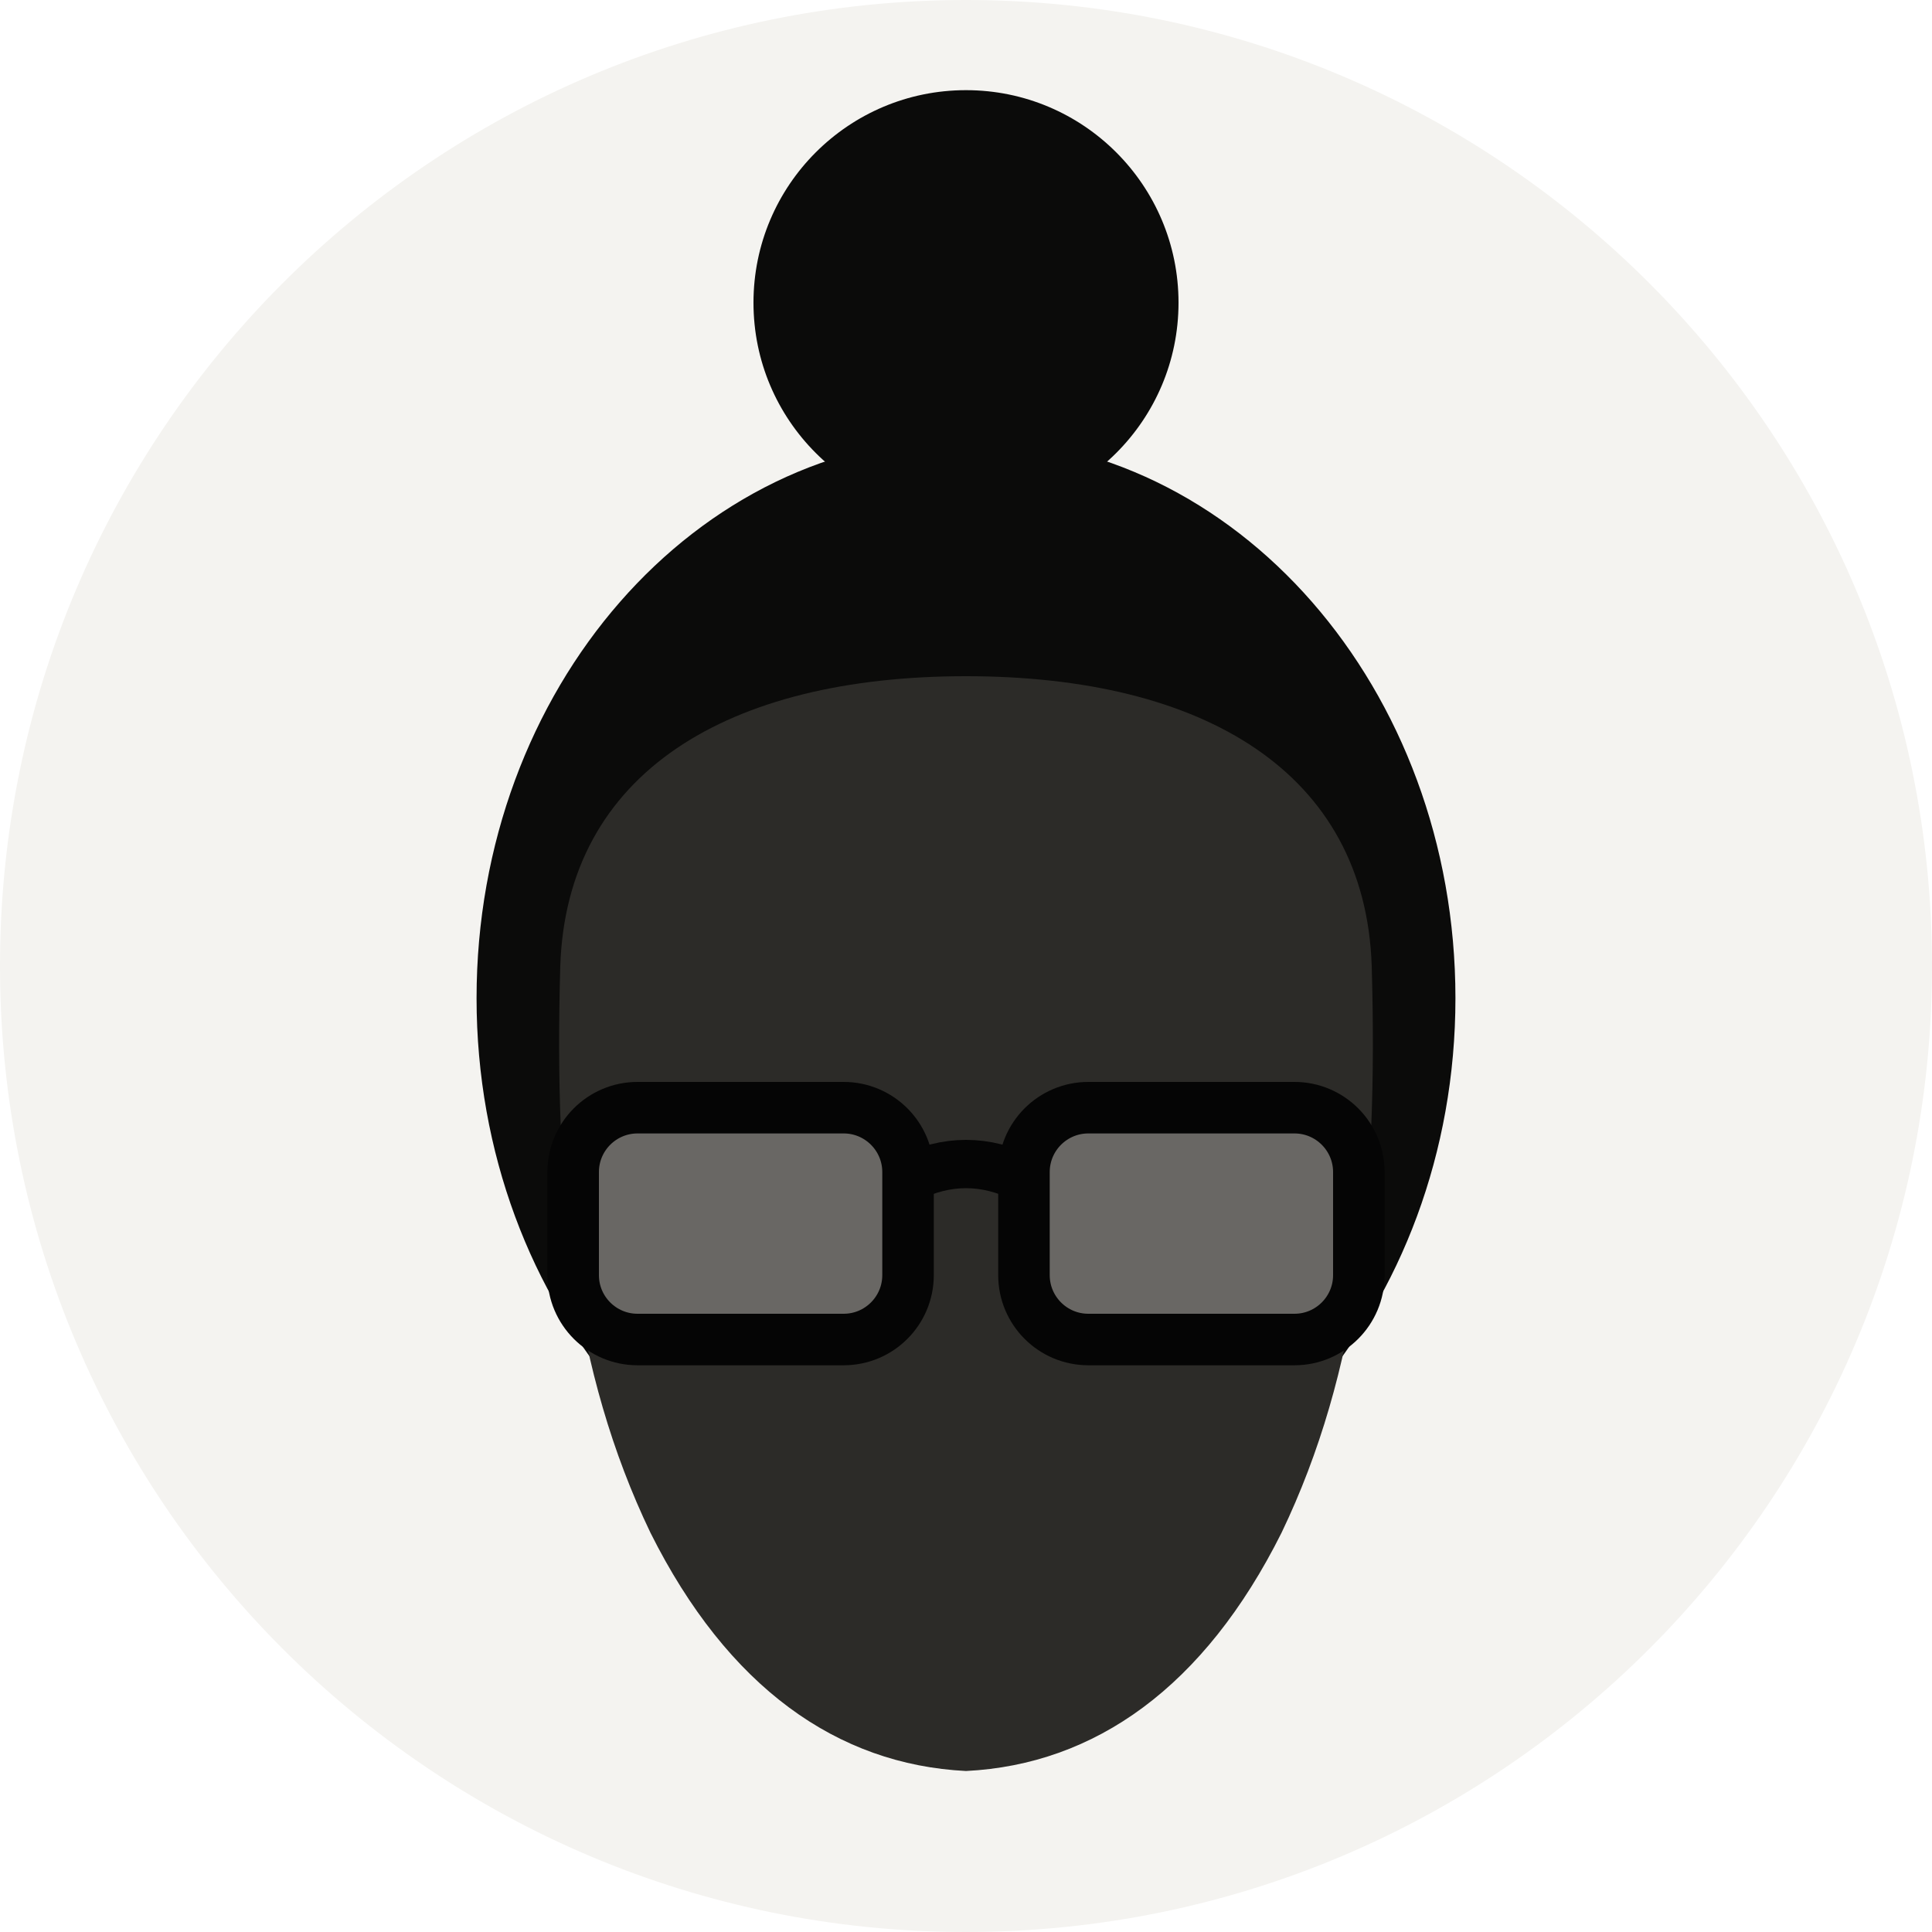
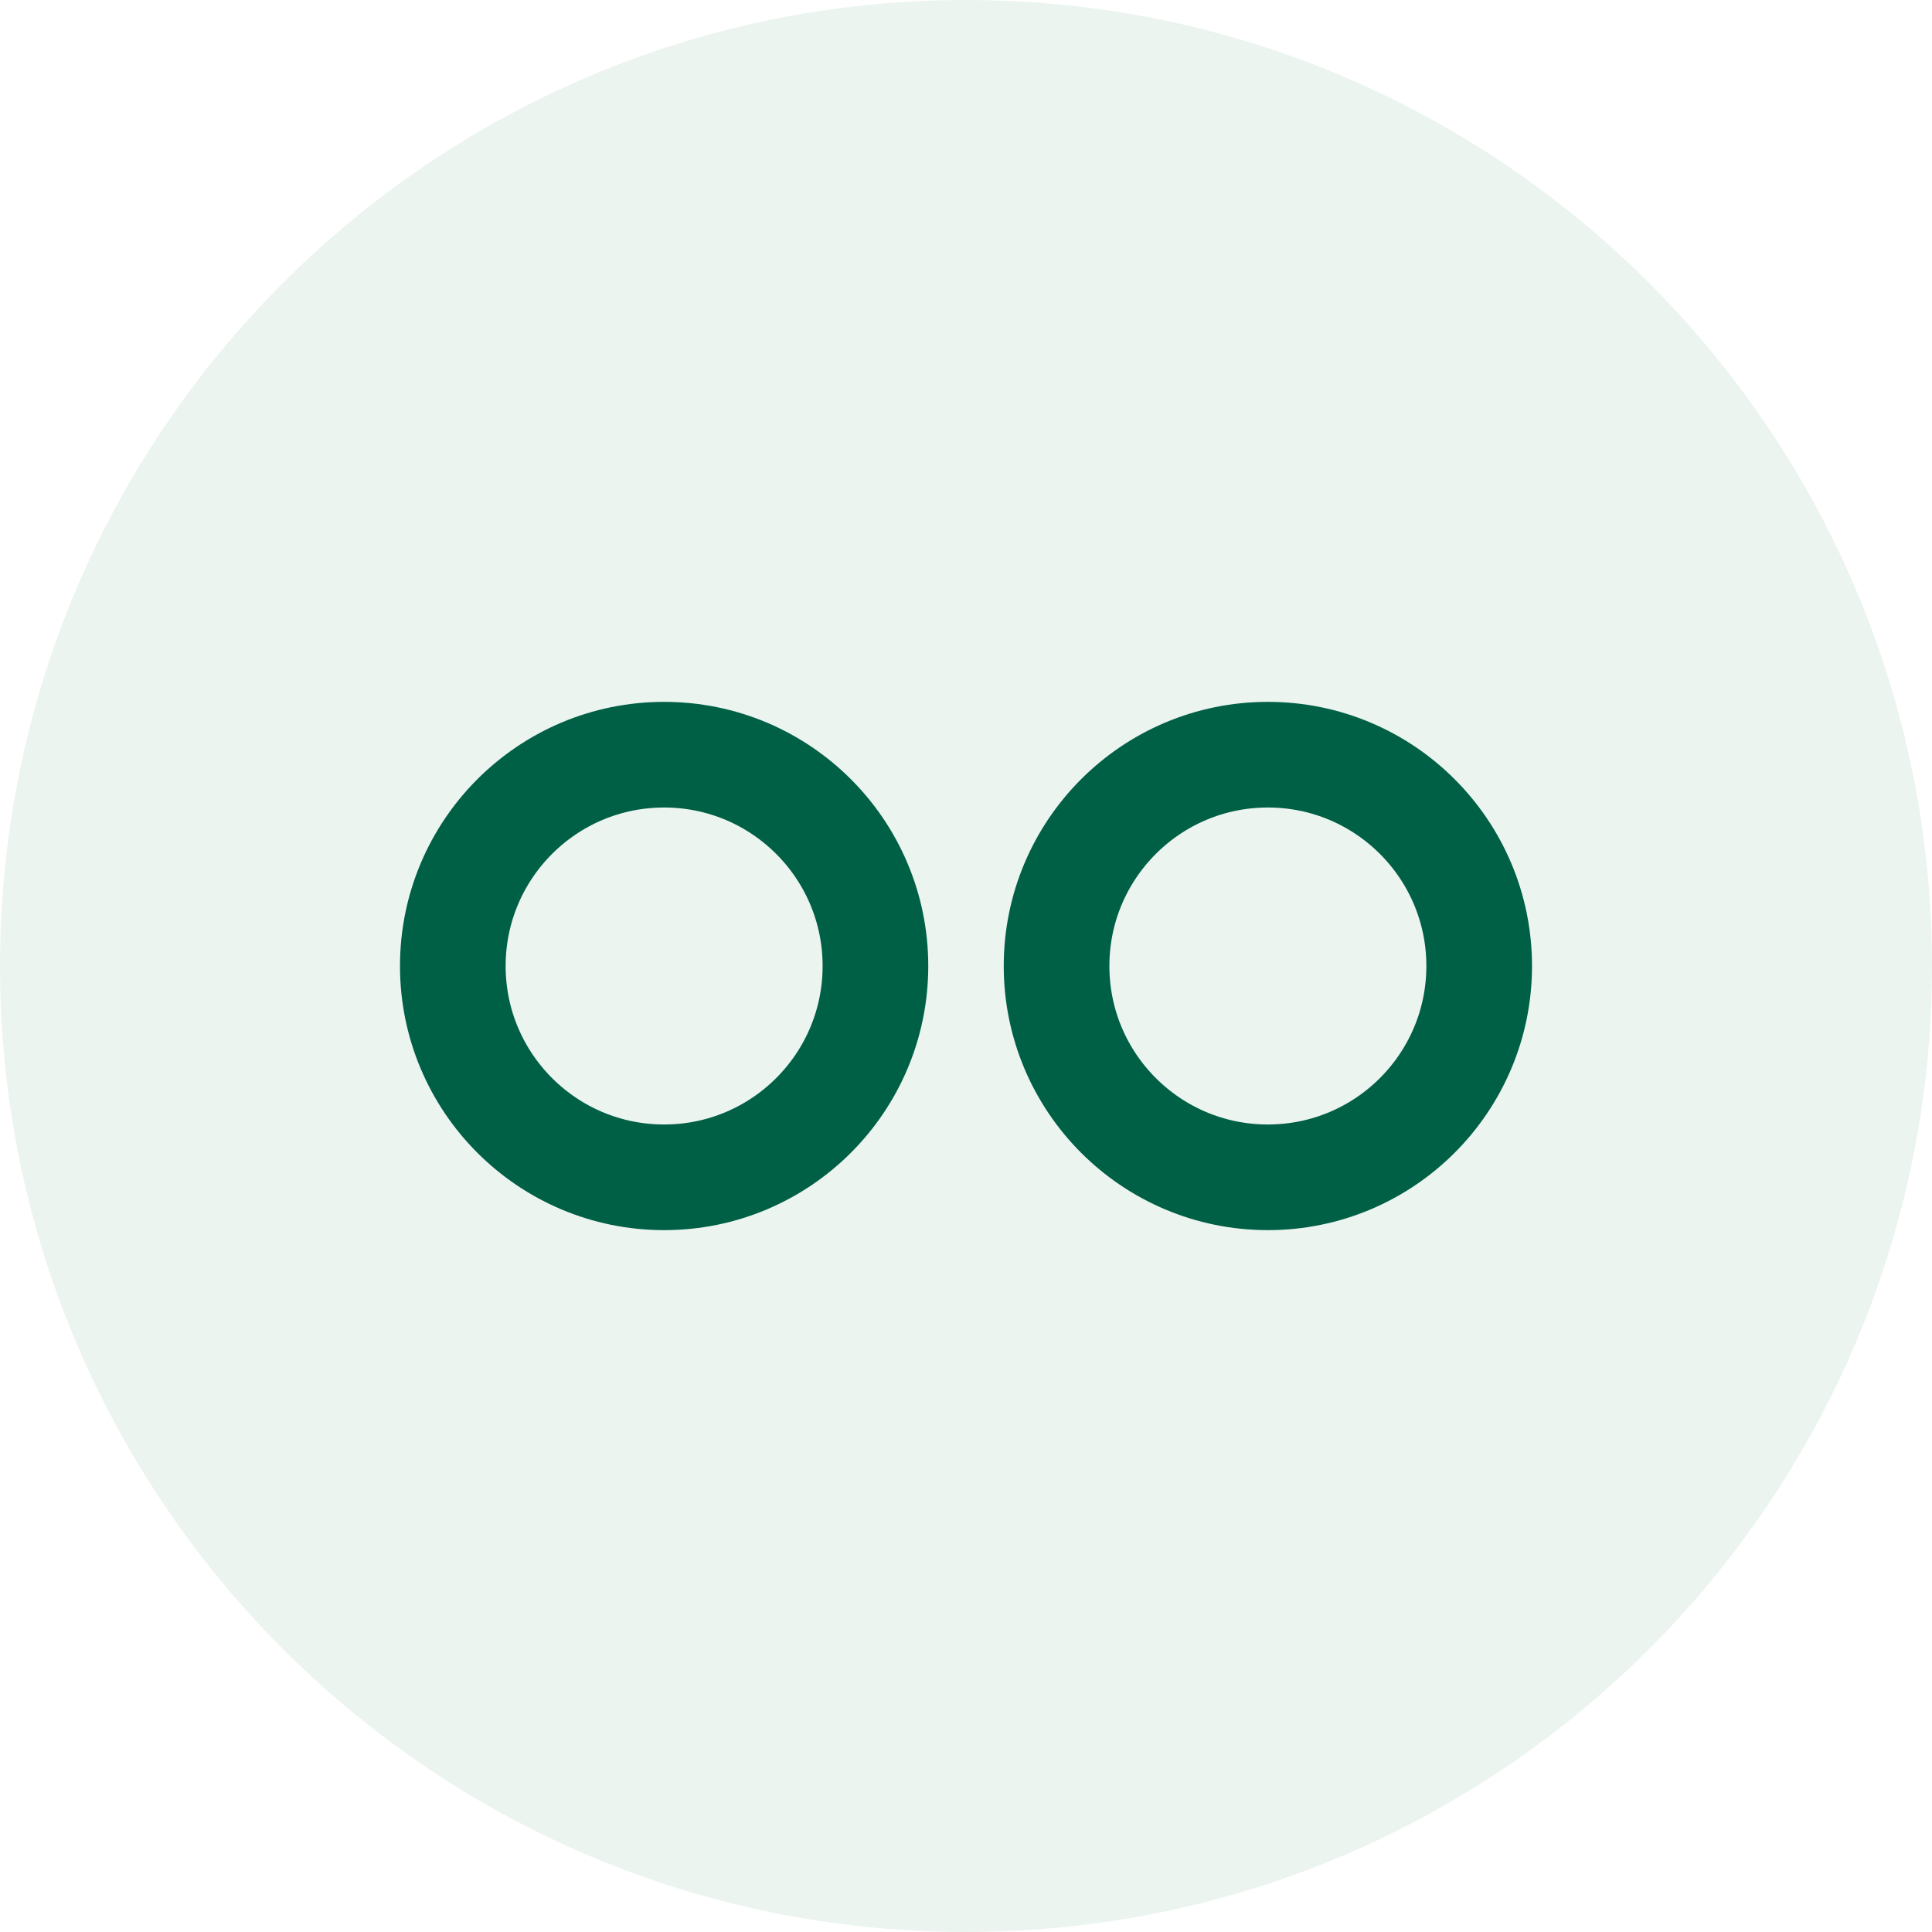
- <svg xmlns="http://www.w3.org/2000/svg" viewBox="20 7 60 60">
-   <circle cx="50" cy="37" r="30" fill="#F4F3F0" />
-   <circle cx="50" cy="16.4" r="6.6" fill="#0b0b0a" />
-   <ellipse cx="50" cy="38" rx="15.2" ry="17.4" fill="#0b0b0a" />
-   <path fill="#2c2b28" d="M37.4 37 C37.6 31 42.6 28 50 28 C57.4 28 62.4 31 62.6 37 C62.8 44 62.2 49.6 59.8 54.6 C57.4 59.4 54 61.8 50 62 C46 61.8 42.6 59.4 40.2 54.6 C37.8 49.6 37.2 44 37.4 37 Z" />
-   <g fill="#D9D8D3" fill-opacity="0.35" stroke="#050505" stroke-width="1.6">
-     <rect x="37.8" y="41.4" width="10.4" height="7.2" rx="2" />
-     <rect x="51.8" y="41.4" width="10.4" height="7.2" rx="2" />
-   </g>
-   <path d="M48.2 43.6 Q50 42.7 51.8 43.6" stroke="#050505" stroke-width="1.5" fill="none" />
+ <svg xmlns="http://www.w3.org/2000/svg" viewBox="0 0 64 64">
+   <circle cx="32" cy="32" r="32" fill="#ECF4F0" />
+   <circle cx="22" cy="32" r="7" fill="none" stroke="#006045" stroke-width="3.5" />
+   <circle cx="42" cy="32" r="7" fill="none" stroke="#006045" stroke-width="3.5" />
</svg>
